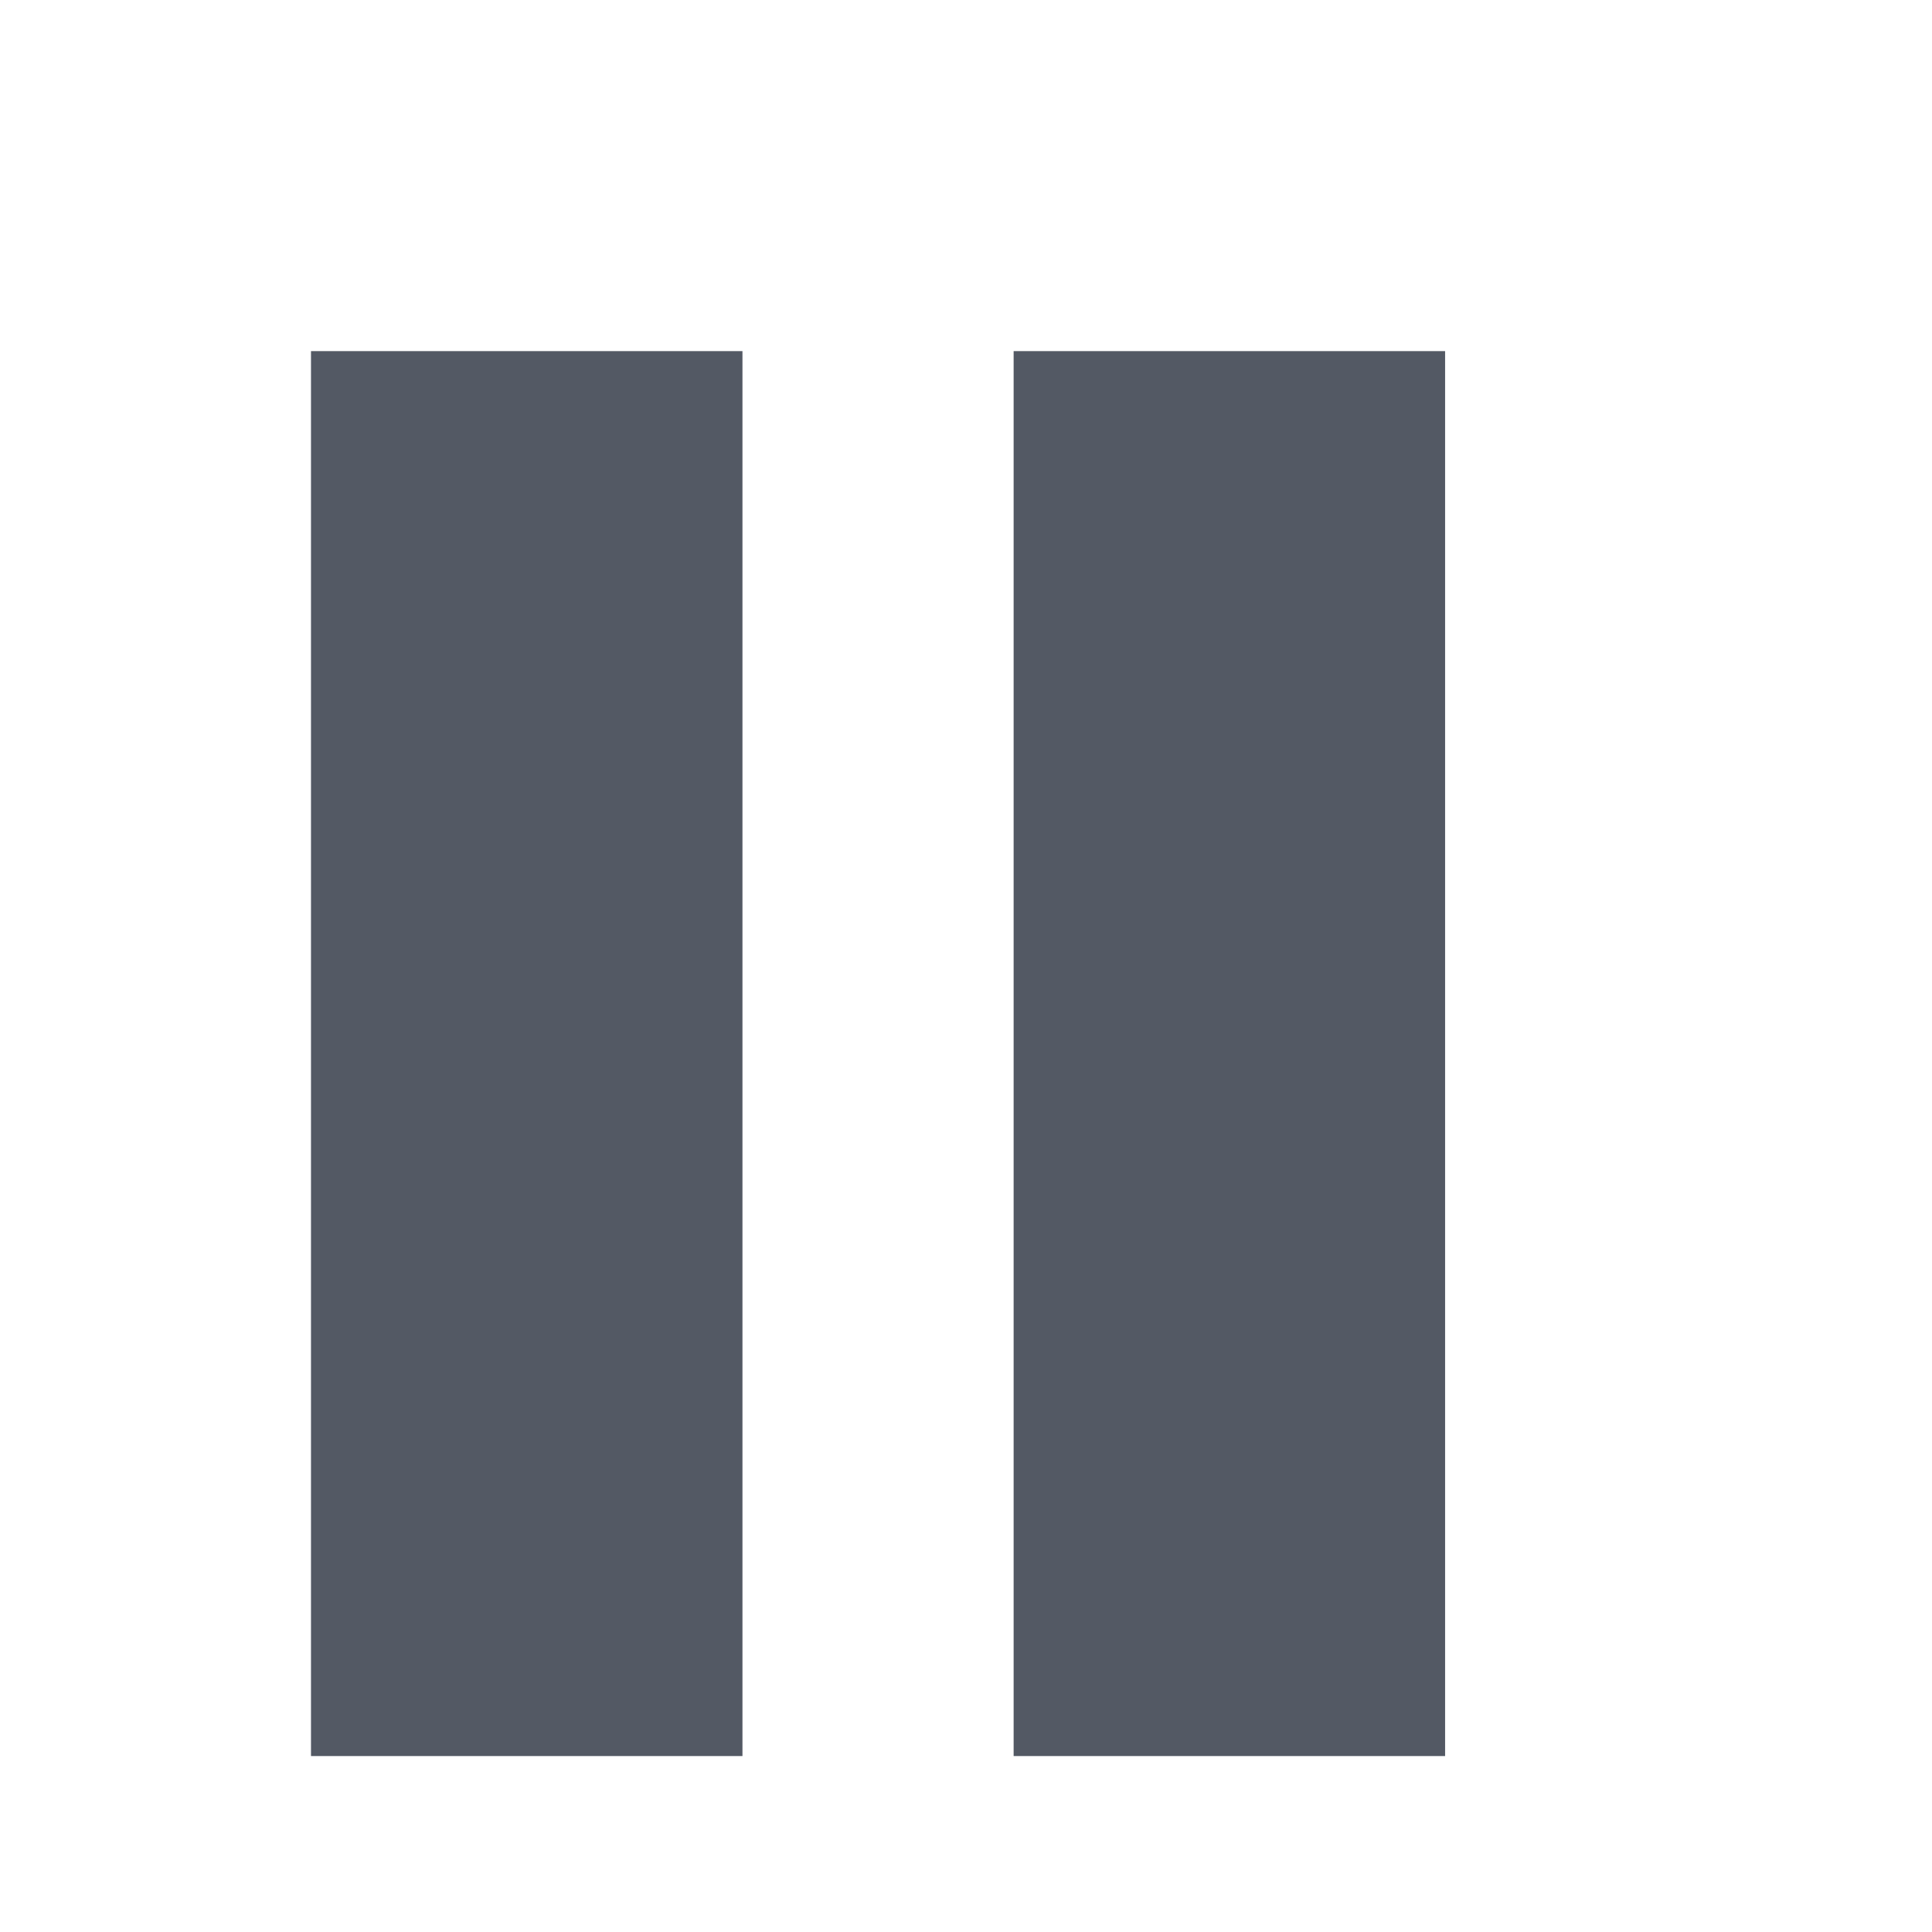
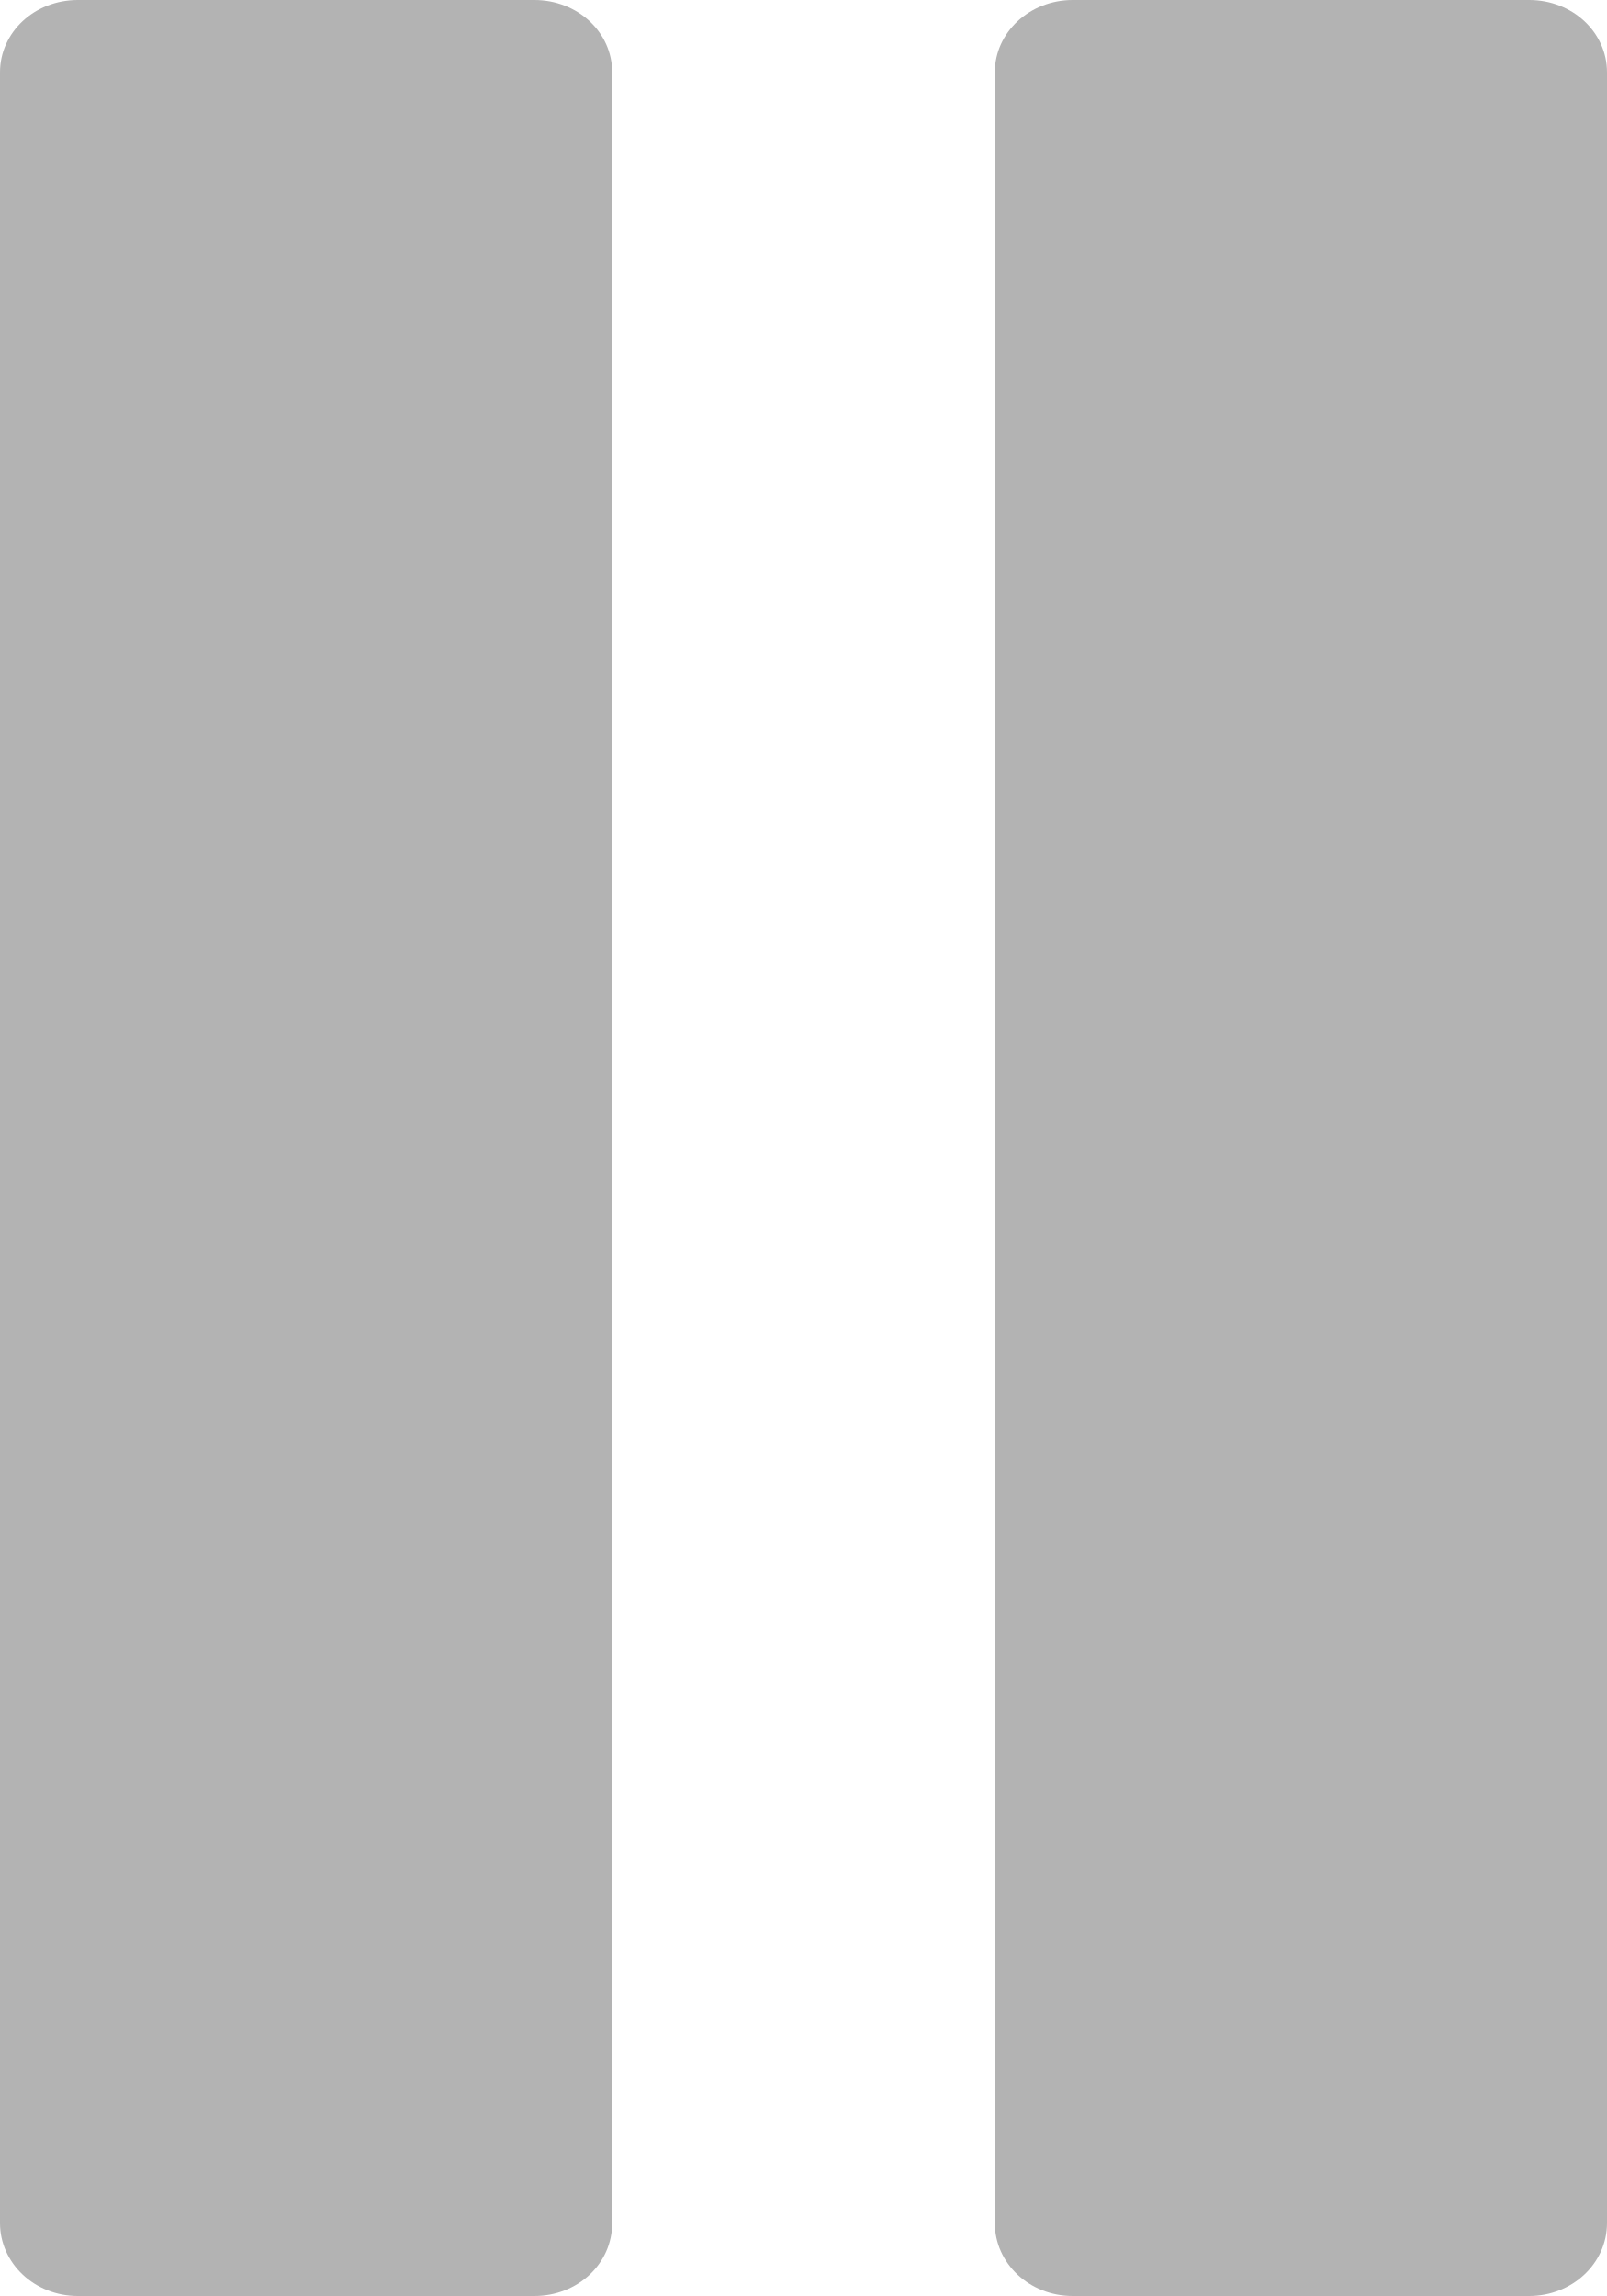
- <svg xmlns="http://www.w3.org/2000/svg" width="22" height="22" viewBox="0 0 5.821 5.821" version="1.1" id="svg8">
-   <defs id="defs2" />
-   <g id="layer1" transform="translate(0,-291.1791)">
-     <path style="fill:#535964;fill-opacity:1;stroke:#535964;stroke-width:1.3;stroke-linecap:butt;stroke-linejoin:miter;stroke-miterlimit:4;stroke-dasharray:none;stroke-opacity:1" d="m 1.587,292.237 v 4.233" id="path892" />
-     <path id="path894" d="m 3.704,292.237 v 4.233" style="fill:#535964;fill-opacity:1;stroke:#535964;stroke-width:1.3;stroke-linecap:butt;stroke-linejoin:miter;stroke-miterlimit:4;stroke-dasharray:none;stroke-opacity:1" />
-   </g>
+ <svg xmlns="http://www.w3.org/2000/svg" width="21" height="30" viewBox="0 0 21 30" fill="none">
+   <path d="M8 29.047V0.945C8 0.422 7.55 0 6.983 0H1.017C0.45 0 0 0.422 0 0.945V29.047C0 29.57 0.45 30 1.017 30H6.983C7.55 30 8 29.578 8 29.047Z" fill="#B3B3B3" />
+   <path d="M19.983 0H14.017C13.458 0 13 0.422 13 0.945V29.047C13 29.57 13.45 30 14.017 30H19.983C20.542 30 21 29.578 21 29.047V0.945C21 0.422 20.55 0 19.983 0Z" fill="#B3B3B3" />
</svg>
